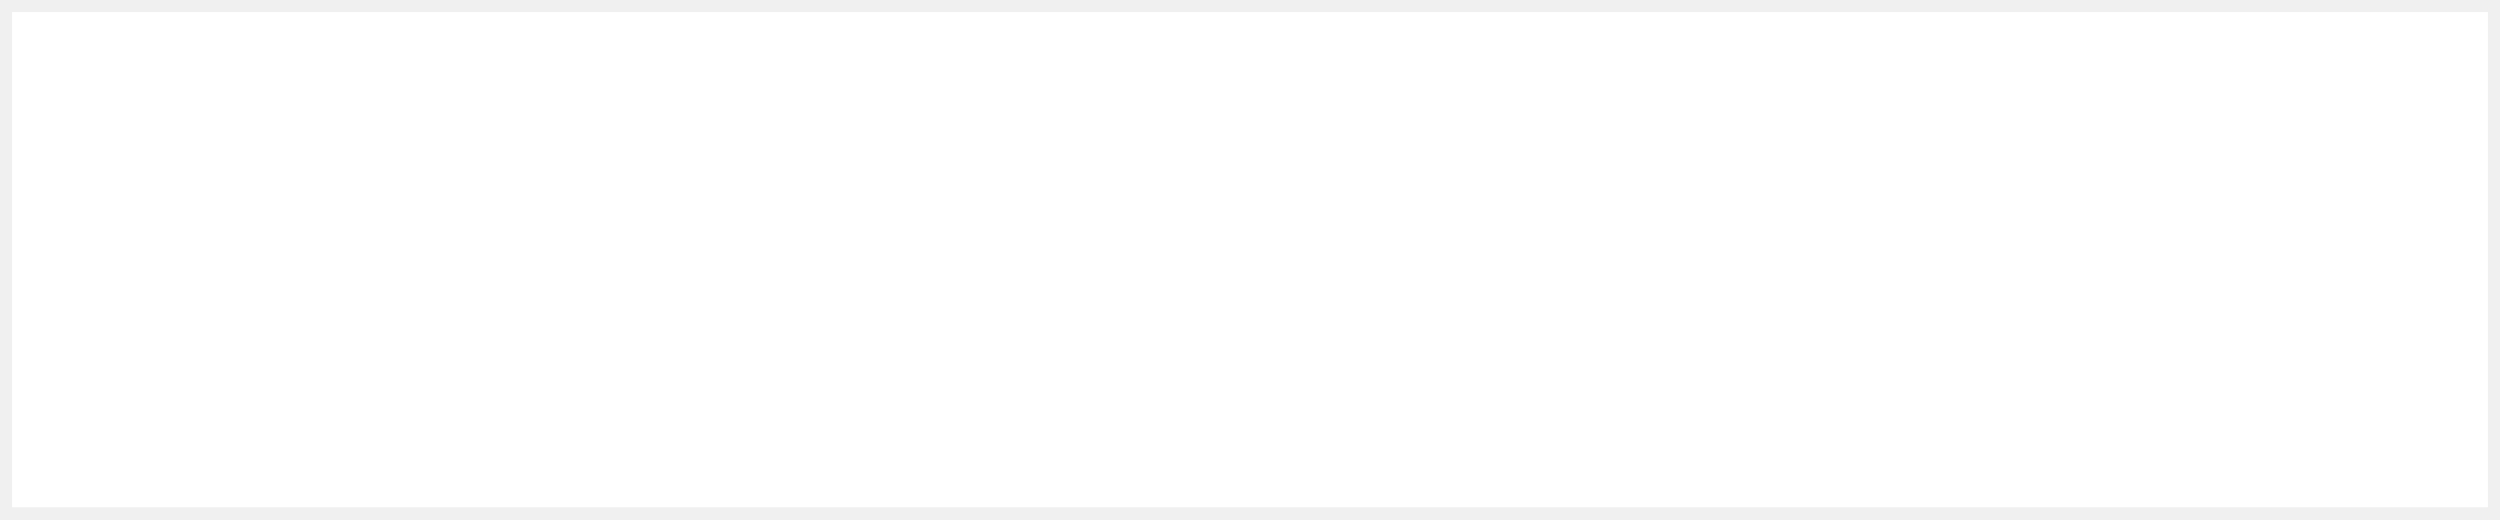
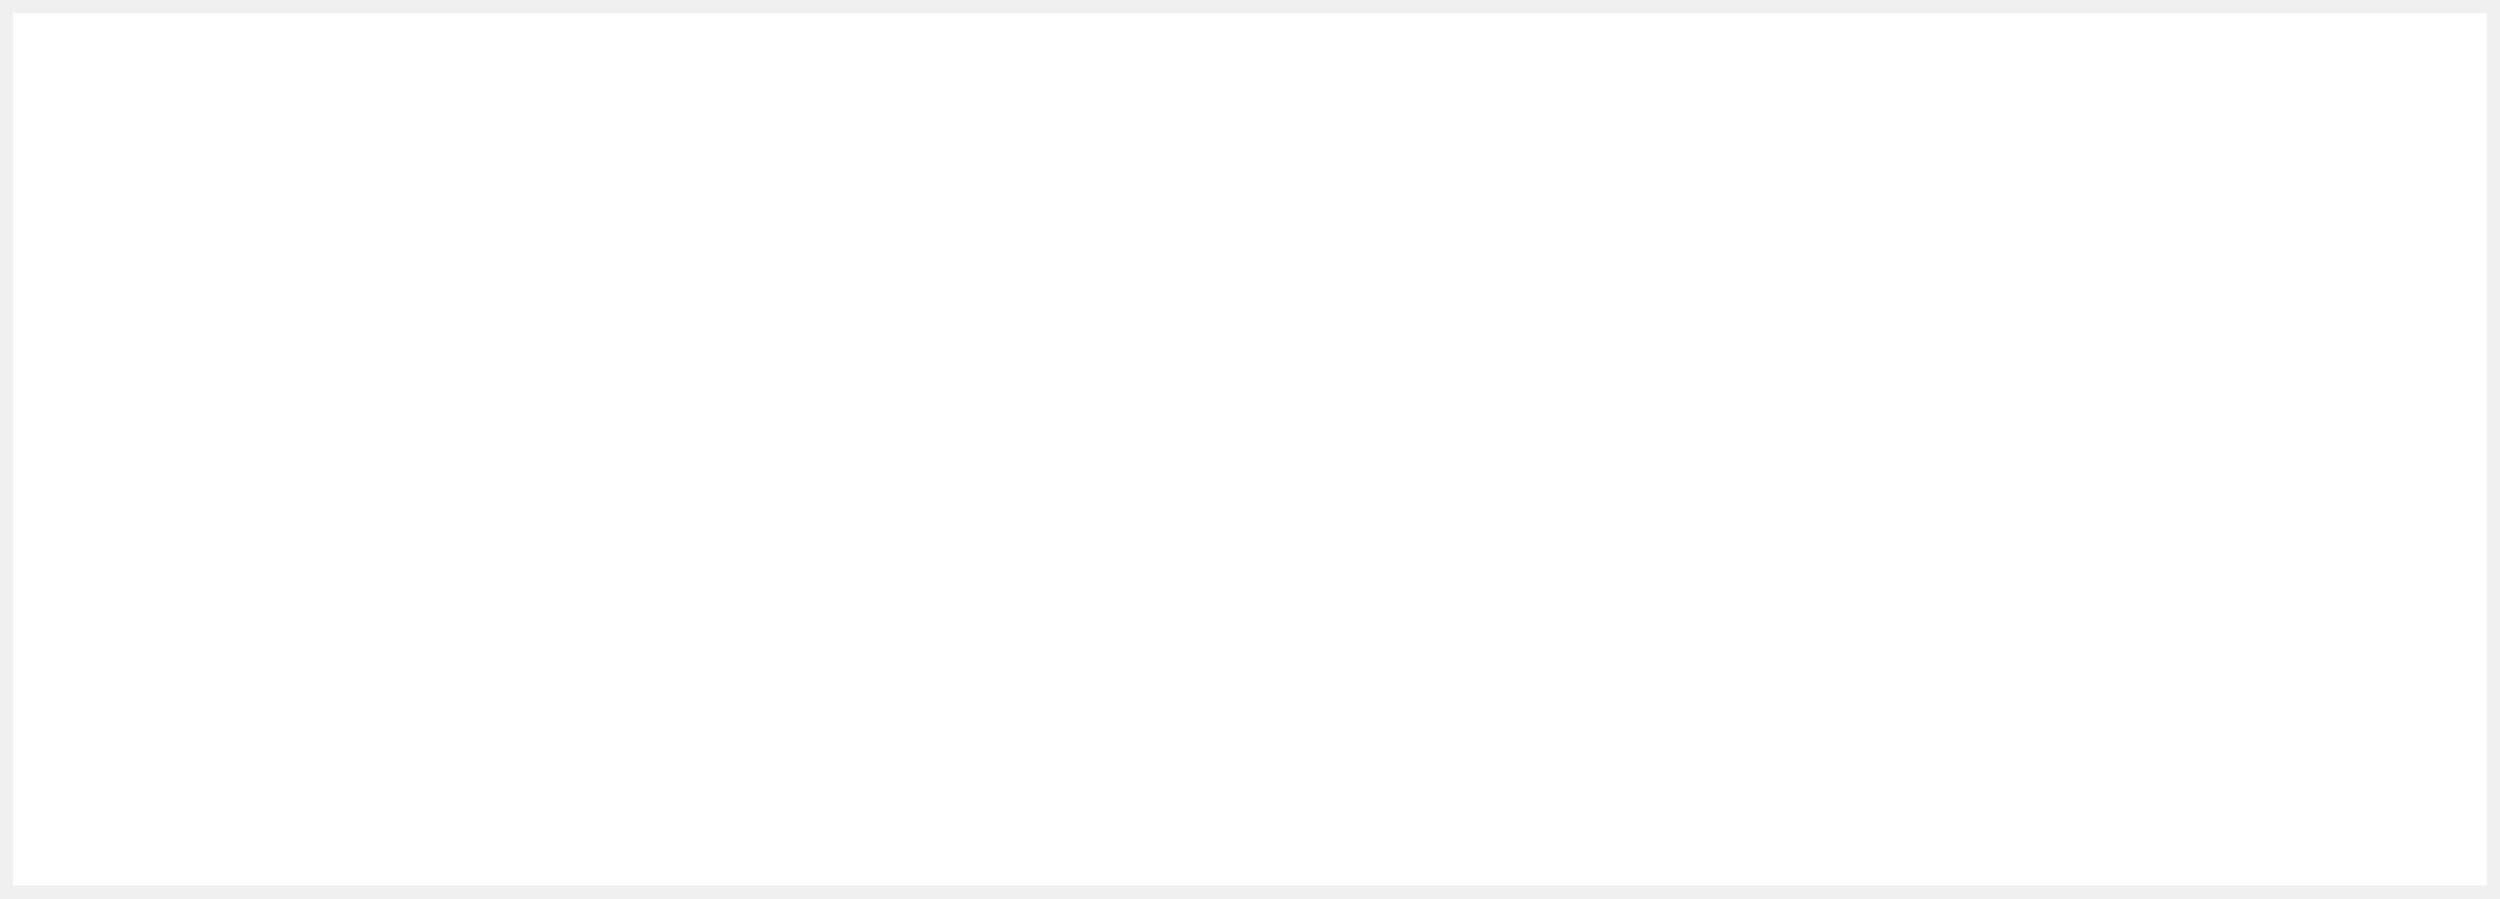
- <svg xmlns="http://www.w3.org/2000/svg" version="1.1" width="207px" height="43px">
-   <g transform="matrix(1 0 0 1 0 -939 )">
-     <path d="M 1 940  L 206 940  L 206 981  L 1 981  L 1 940  Z " fill-rule="nonzero" fill="#ffffff" stroke="none" />
+ <svg xmlns="http://www.w3.org/2000/svg" version="1.1" width="192px" height="69px">
+   <g transform="matrix(1 0 0 1 -1 0 )">
+     <path d="M 2 1  L 192 1  L 192 68  L 2 68  L 2 1  Z " fill-rule="nonzero" fill="#ffffff" stroke="none" />
  </g>
</svg>
